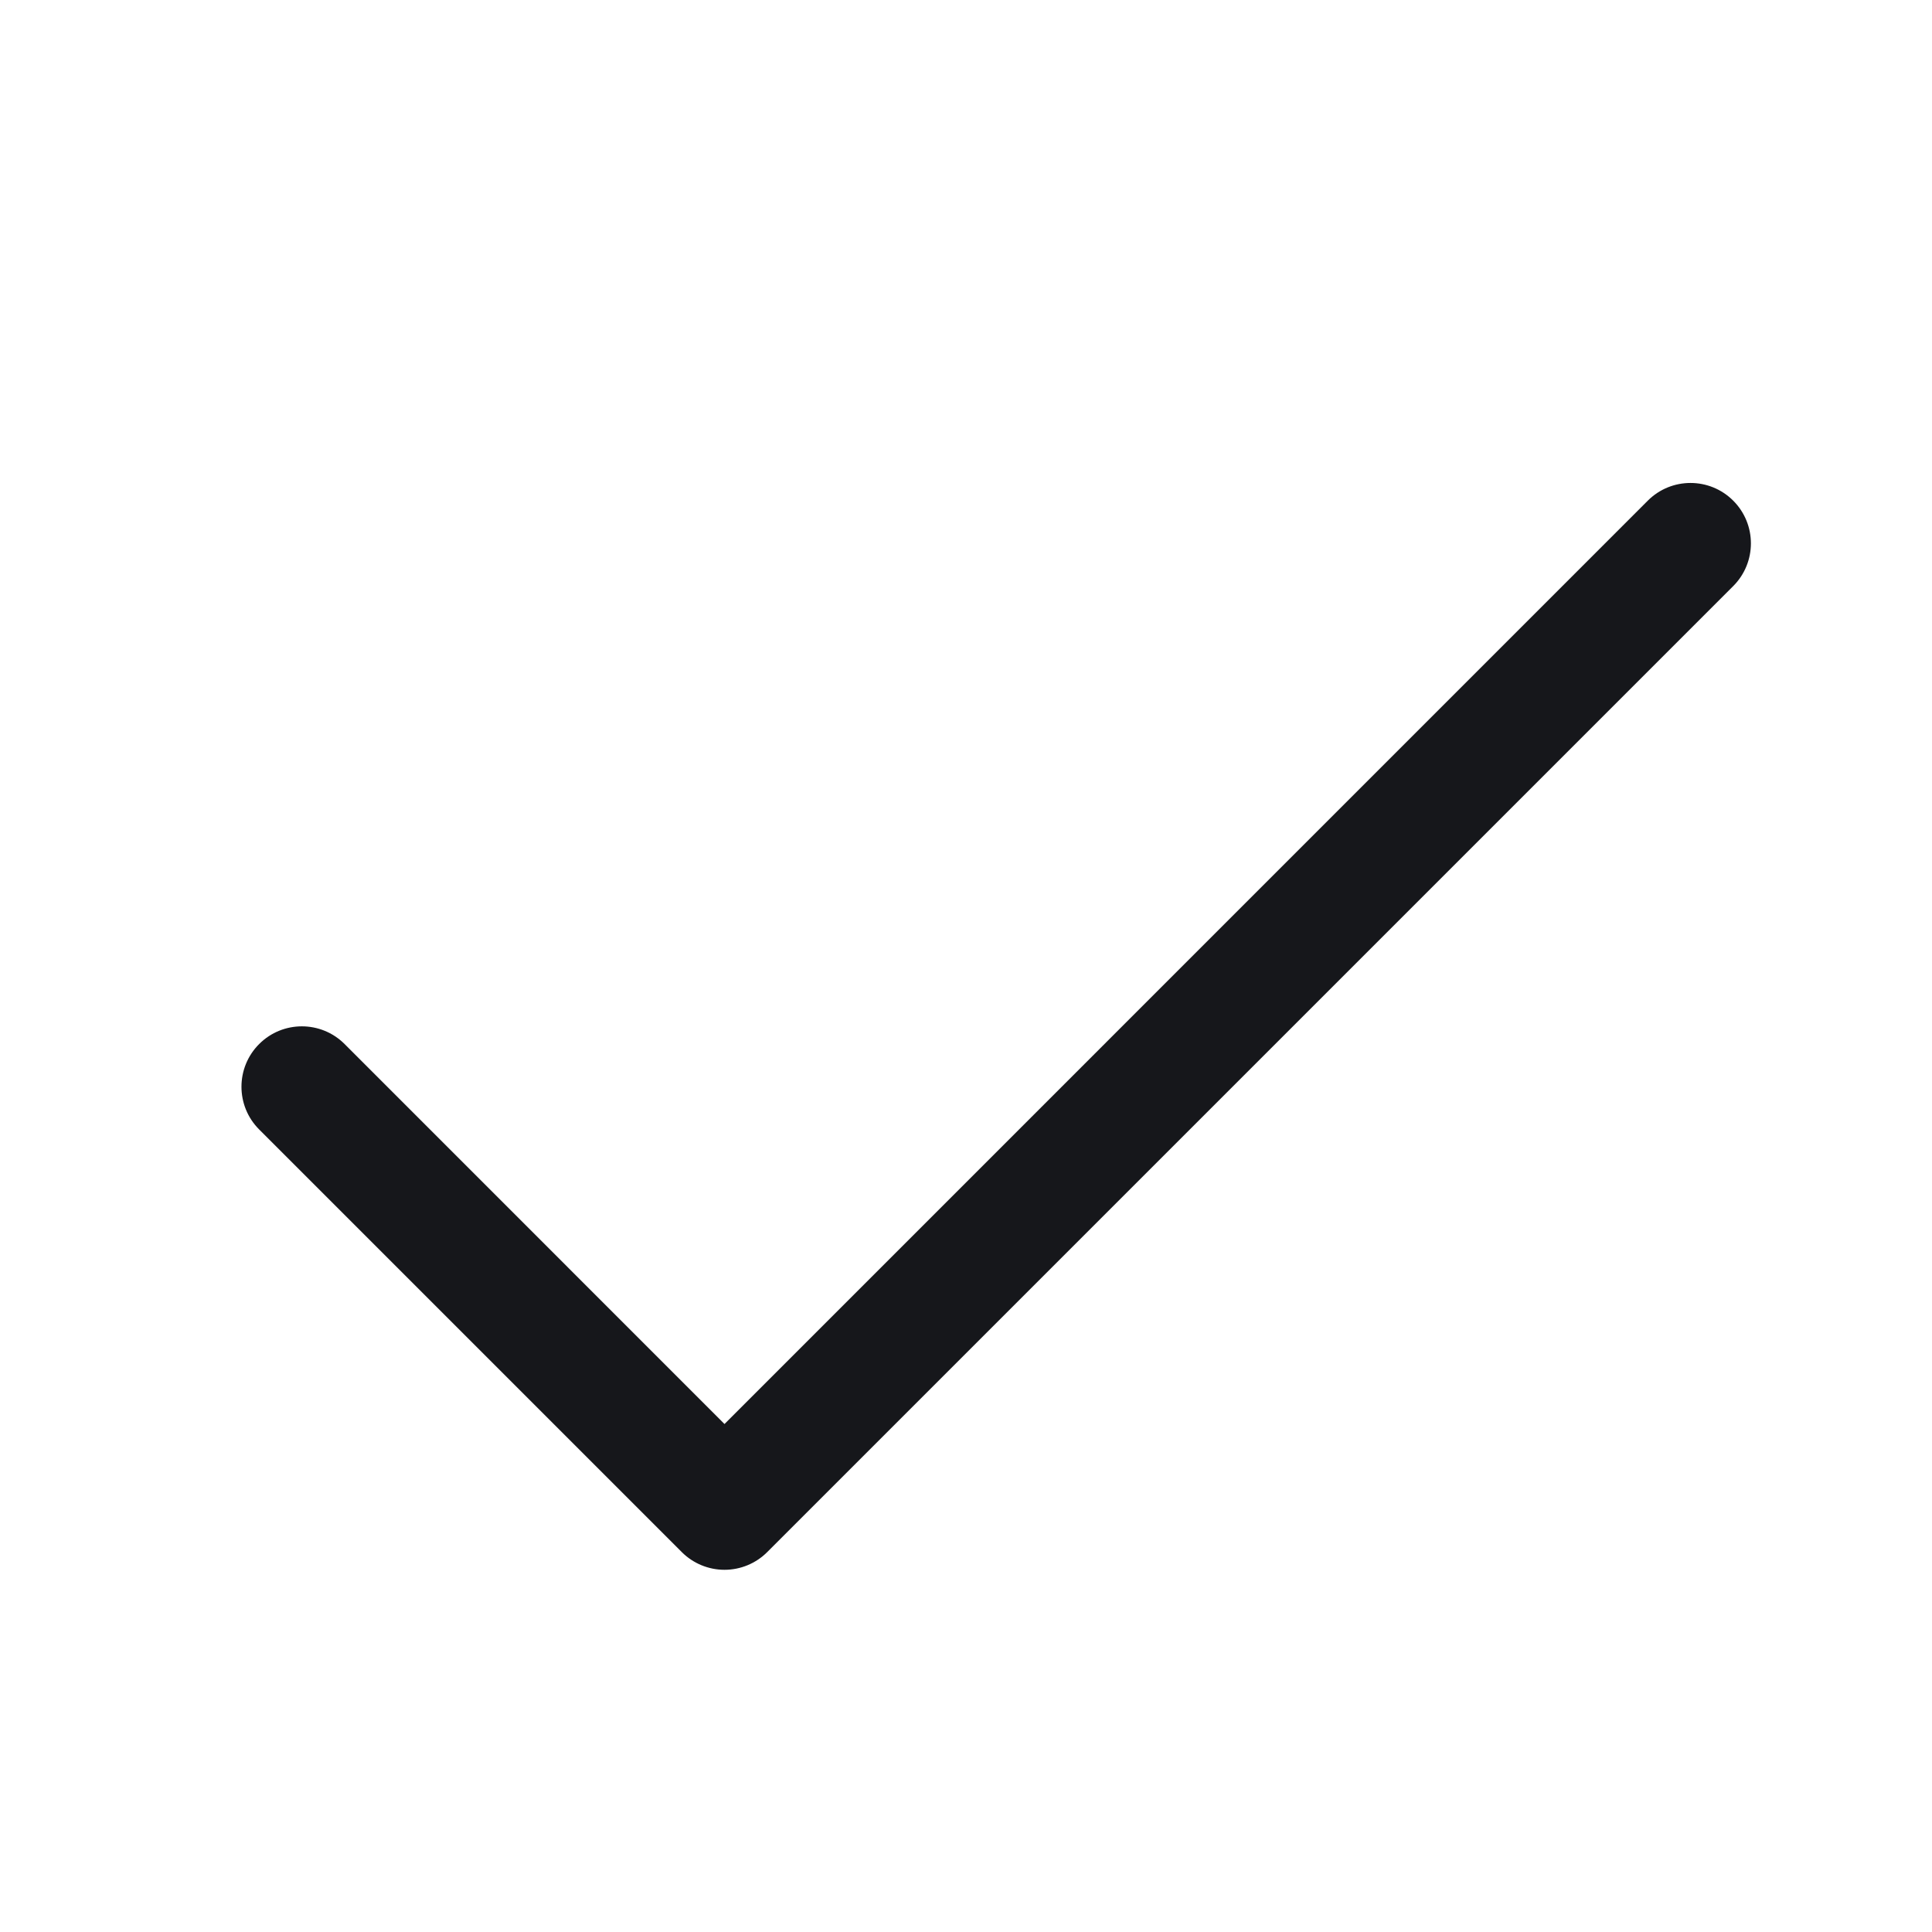
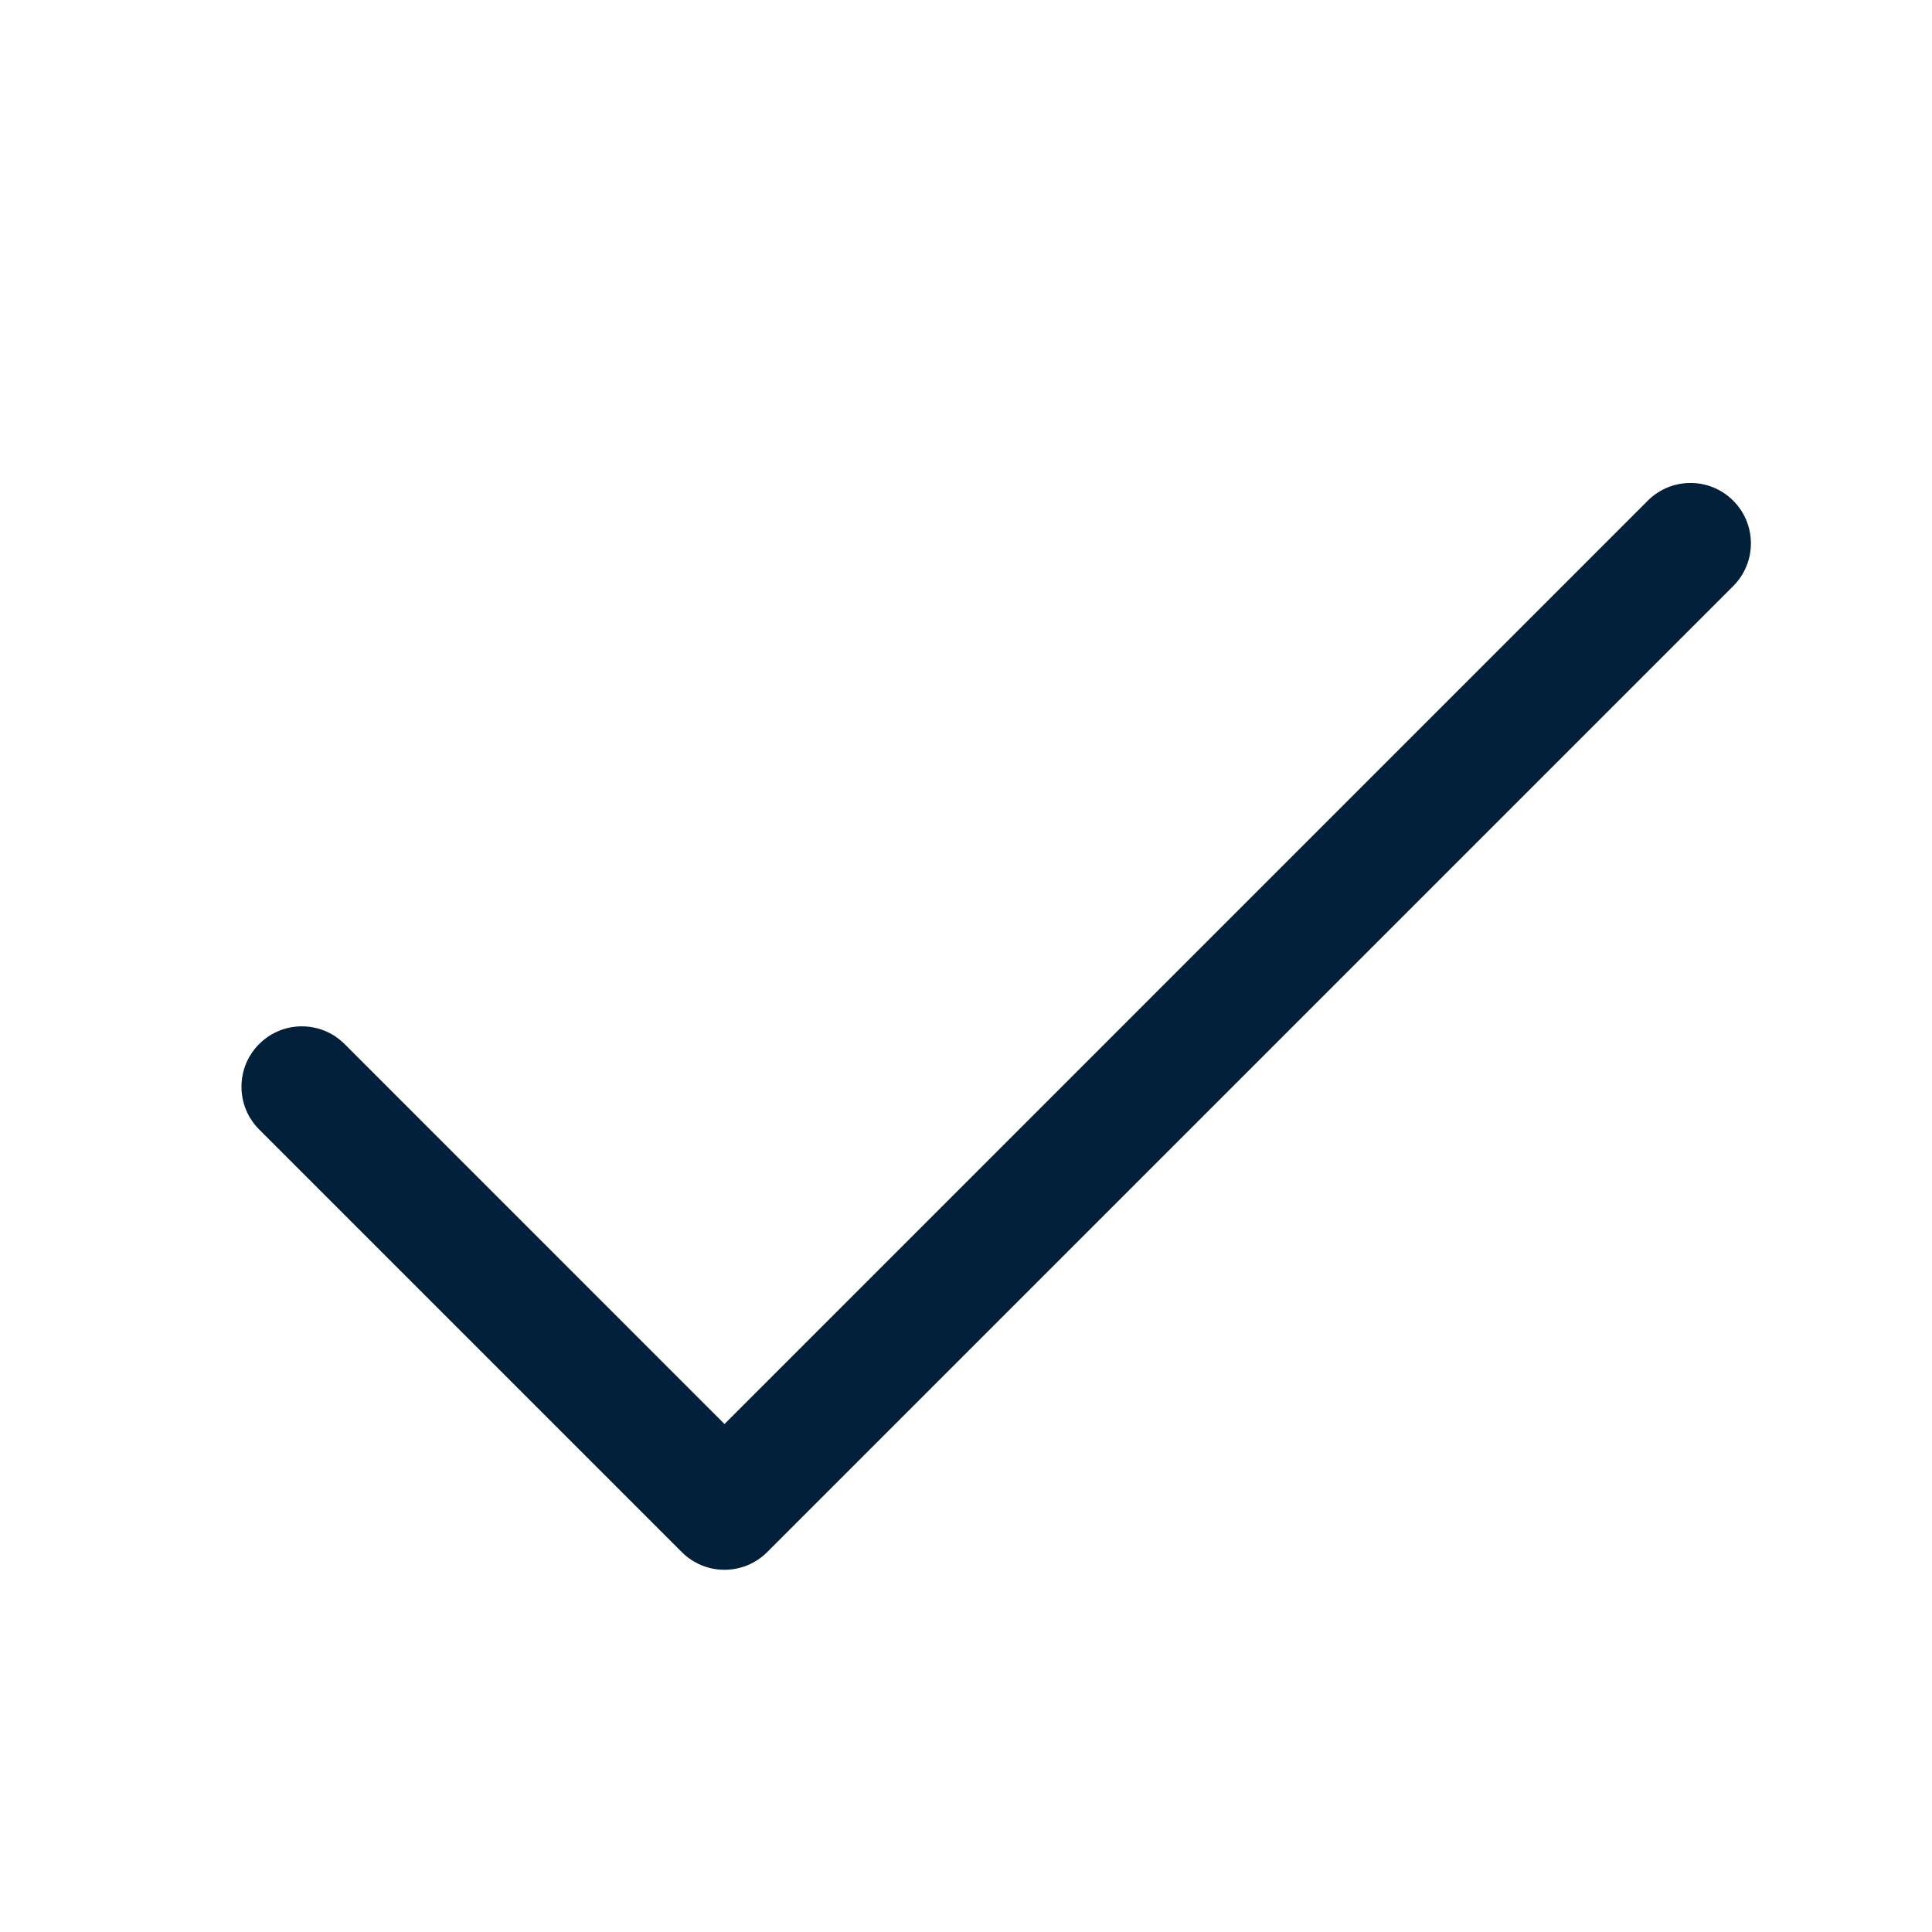
- <svg xmlns="http://www.w3.org/2000/svg" viewBox="0 0 256 256" width="24" height="24" fill="#16171B">
+ <svg xmlns="http://www.w3.org/2000/svg" viewBox="0 0 256 256" width="24" height="24" fill="#02203A">
  <path d="M229.66,77.66l-128,128a8,8,0,0,1-11.32,0l-56-56a8,8,0,0,1,11.32-11.32L96,188.69,218.34,66.34a8,8,0,0,1,11.32,11.32Z" />
</svg>
